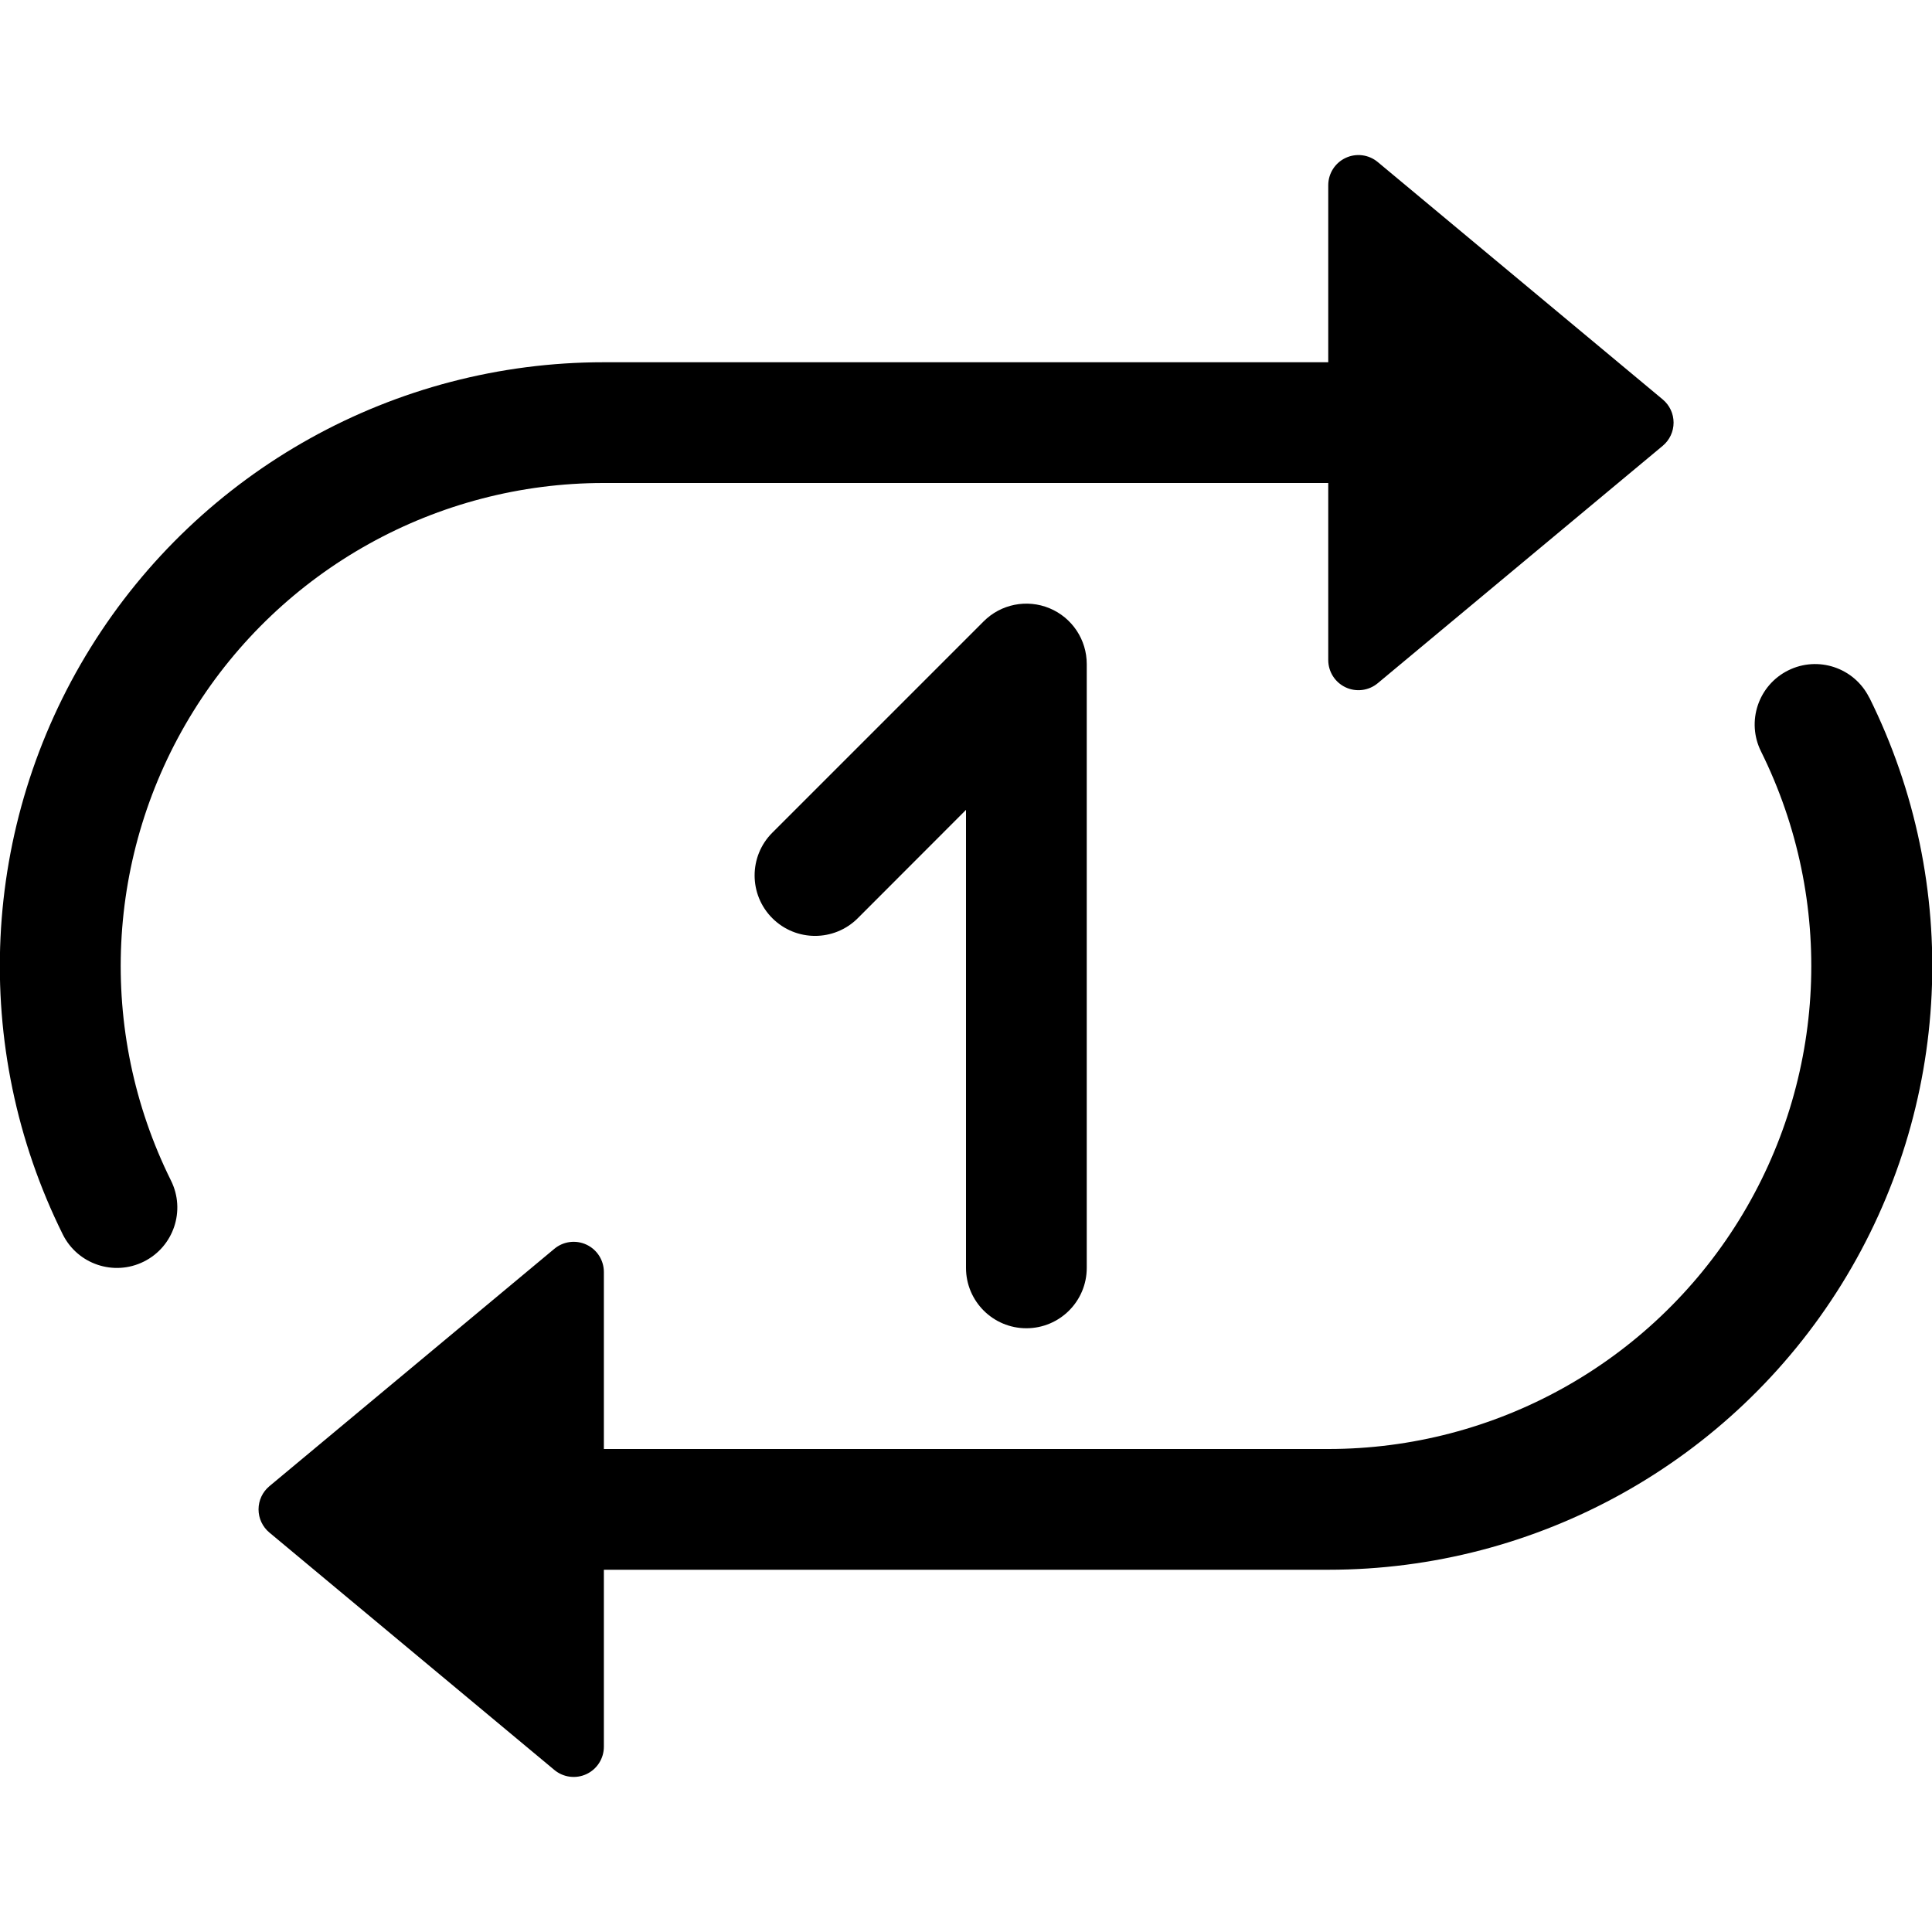
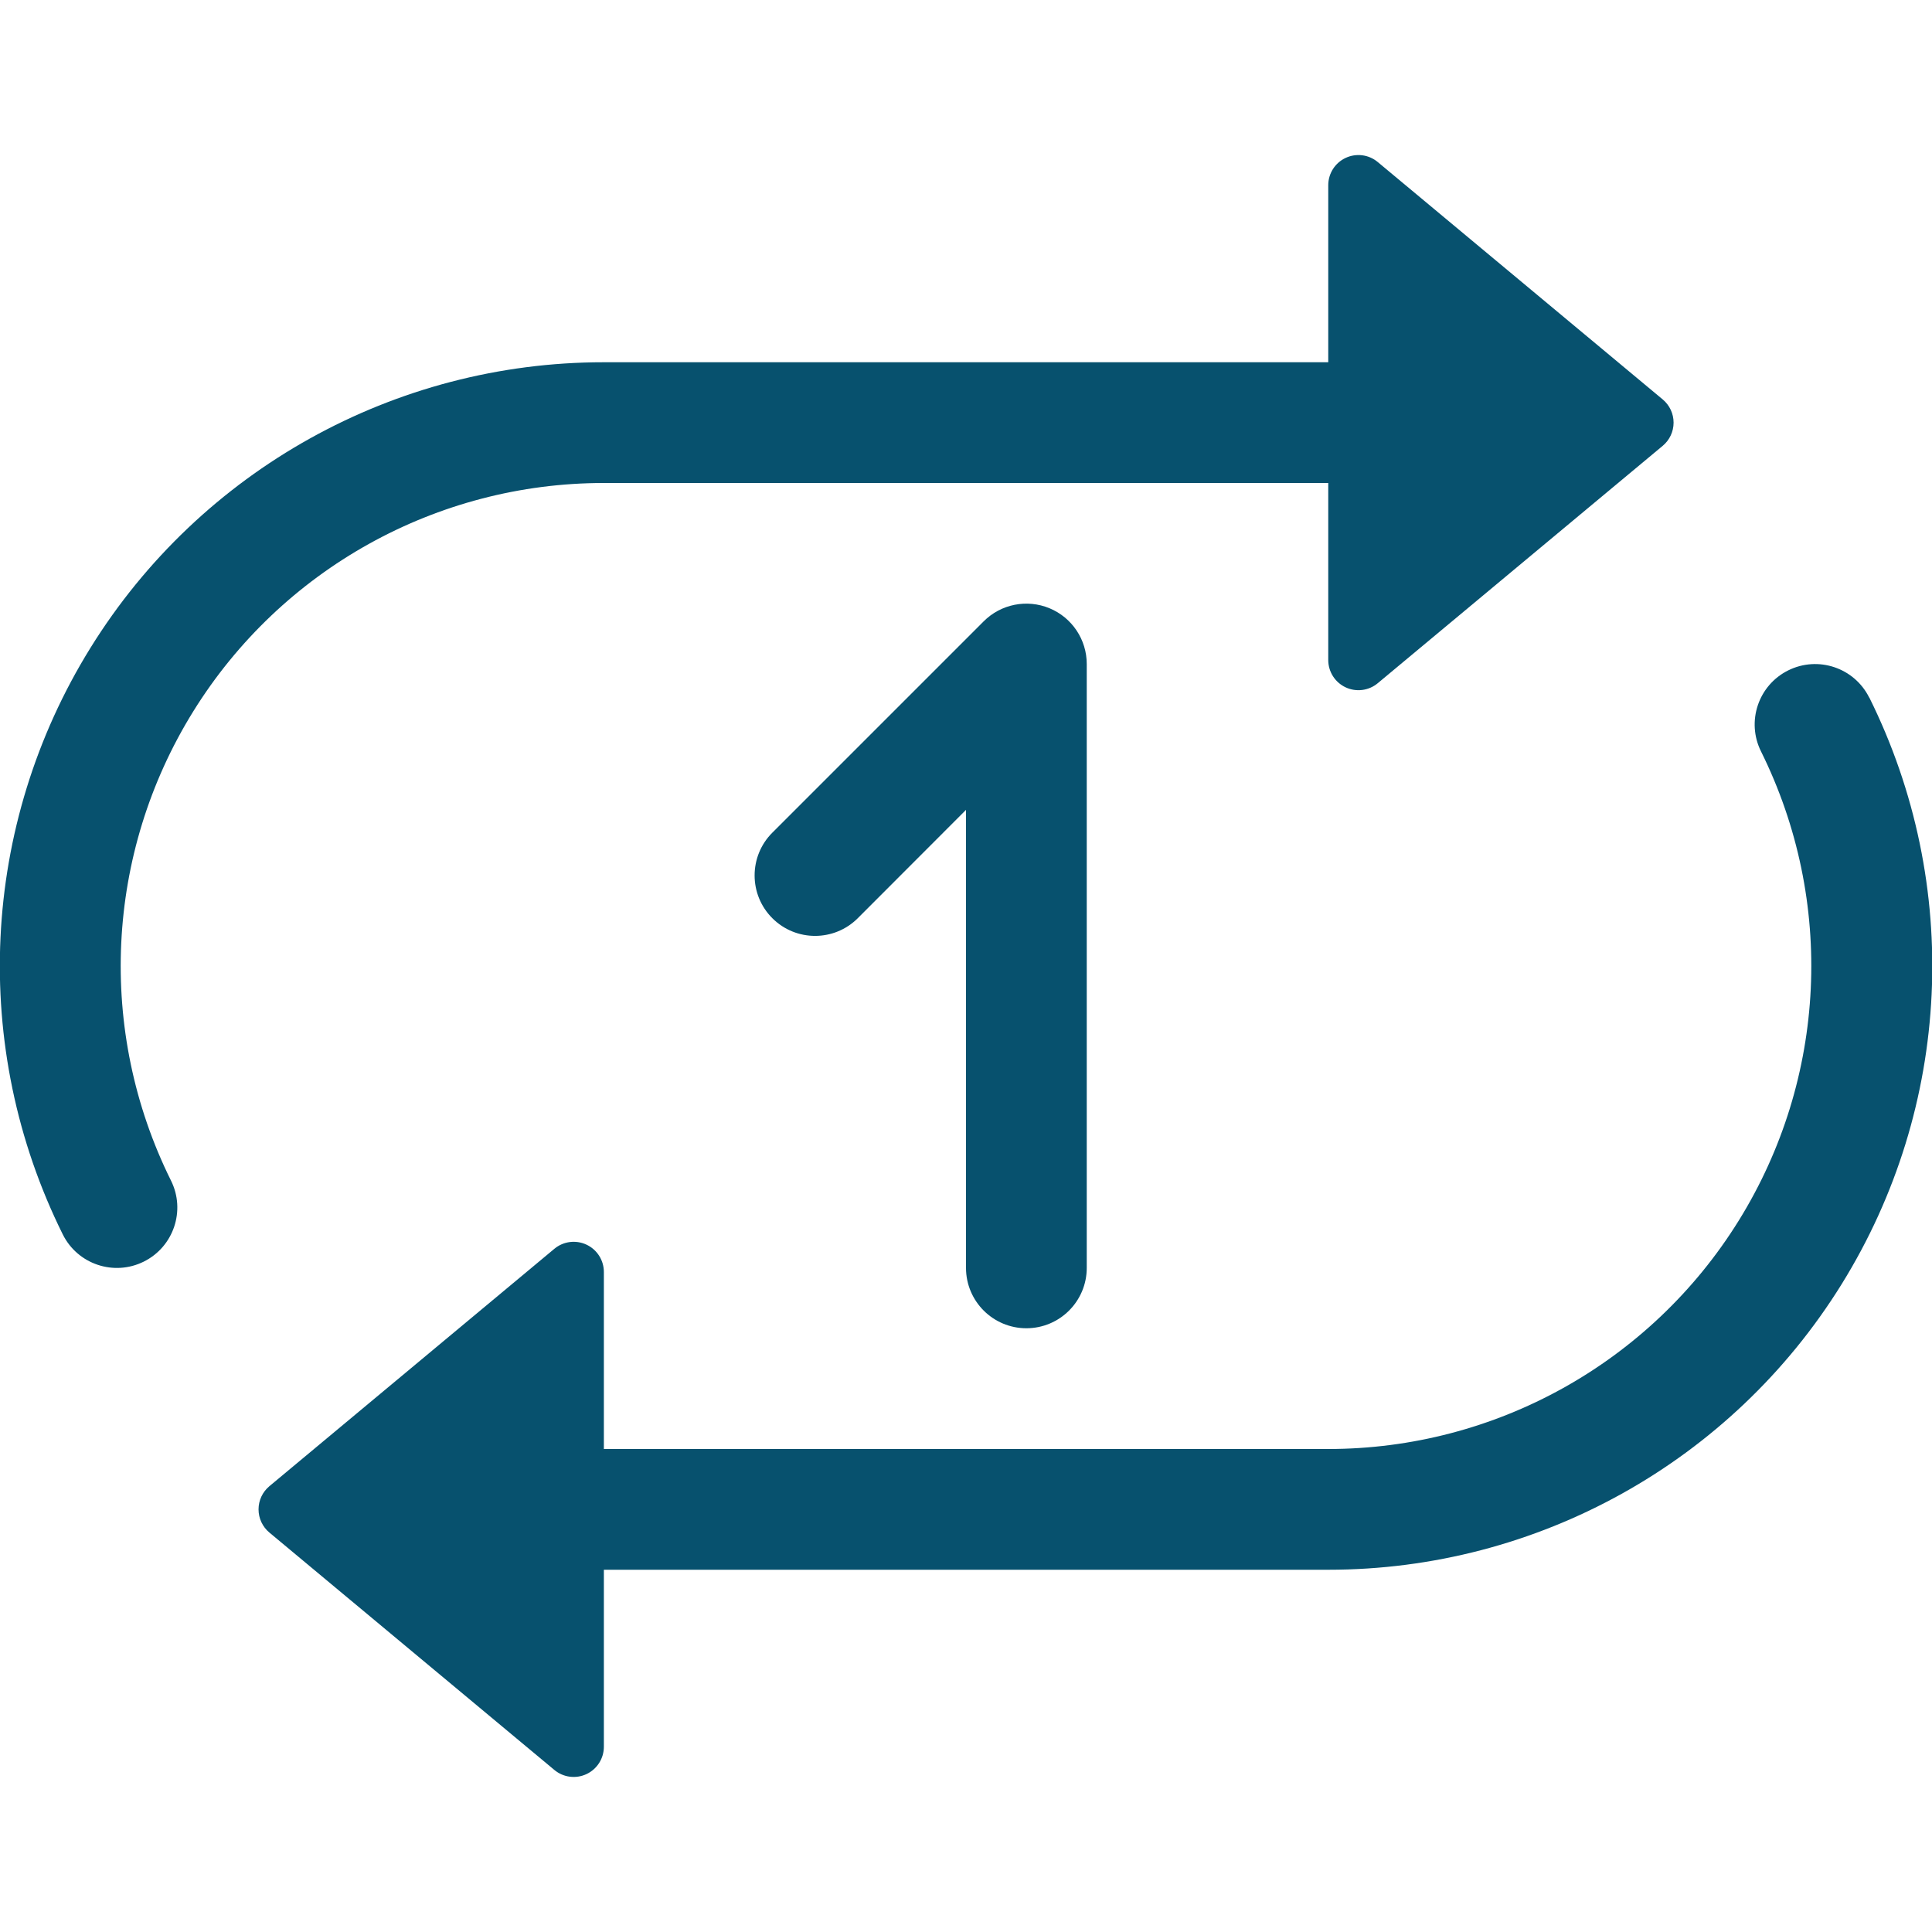
- <svg xmlns="http://www.w3.org/2000/svg" width="16" height="16" fill="currentColor" class="bi bi-repeat-1" viewBox="0 0 16 16">
+ <svg xmlns="http://www.w3.org/2000/svg" width="16" height="16" fill="#07516E" class="bi bi-repeat-1" viewBox="0 0 16 16">
  <path d="M11 4v1.466a.25.25 0 0 0 .41.192l2.36-1.966a.25.25 0 0 0 0-.384l-2.36-1.966a.25.25 0 0 0-.41.192V3H5a5 5 0 0 0-4.48 7.223.5.5 0 0 0 .896-.446A4 4 0 0 1 5 4zm4.48 1.777a.5.5 0 0 0-.896.446A4 4 0 0 1 11 12H5.001v-1.466a.25.25 0 0 0-.41-.192l-2.36 1.966a.25.25 0 0 0 0 .384l2.36 1.966a.25.25 0 0 0 .41-.192V13h6a5 5 0 0 0 4.48-7.223Z" />
  <path d="M9 5.5a.5.5 0 0 0-.854-.354l-1.75 1.75a.5.5 0 1 0 .708.708L8 6.707V10.5a.5.5 0 0 0 1 0z" />
</svg>
